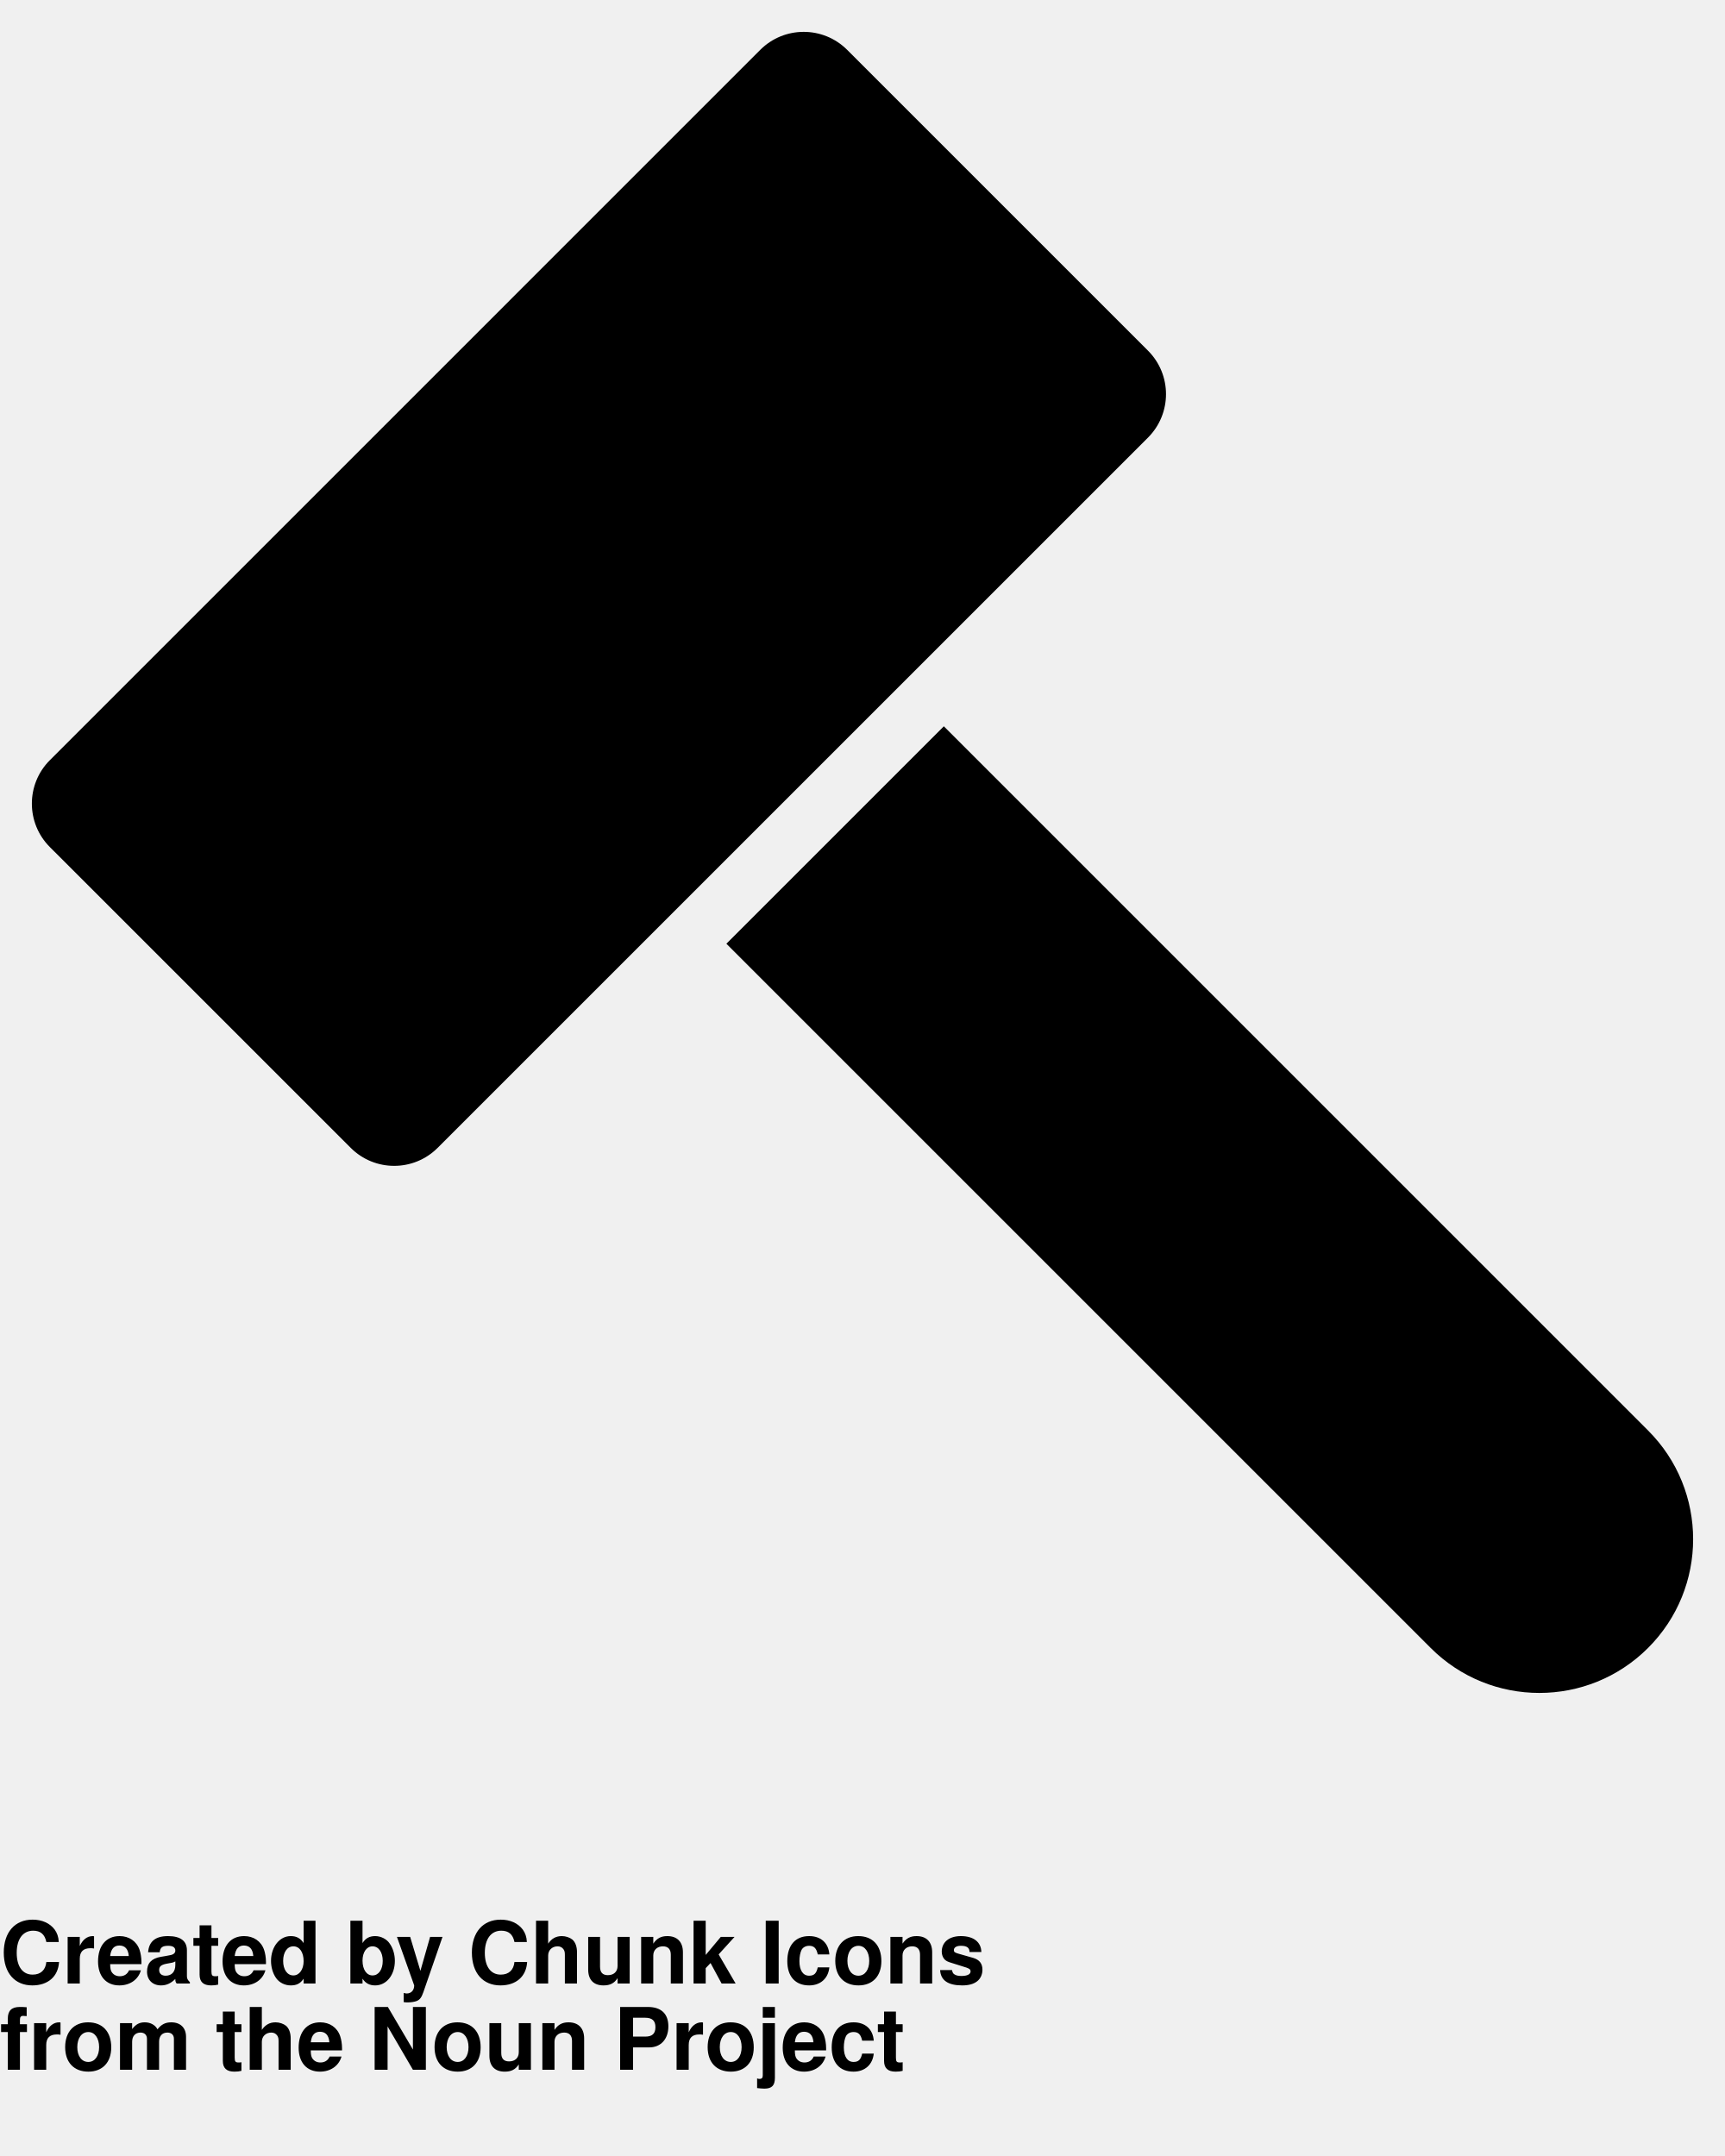
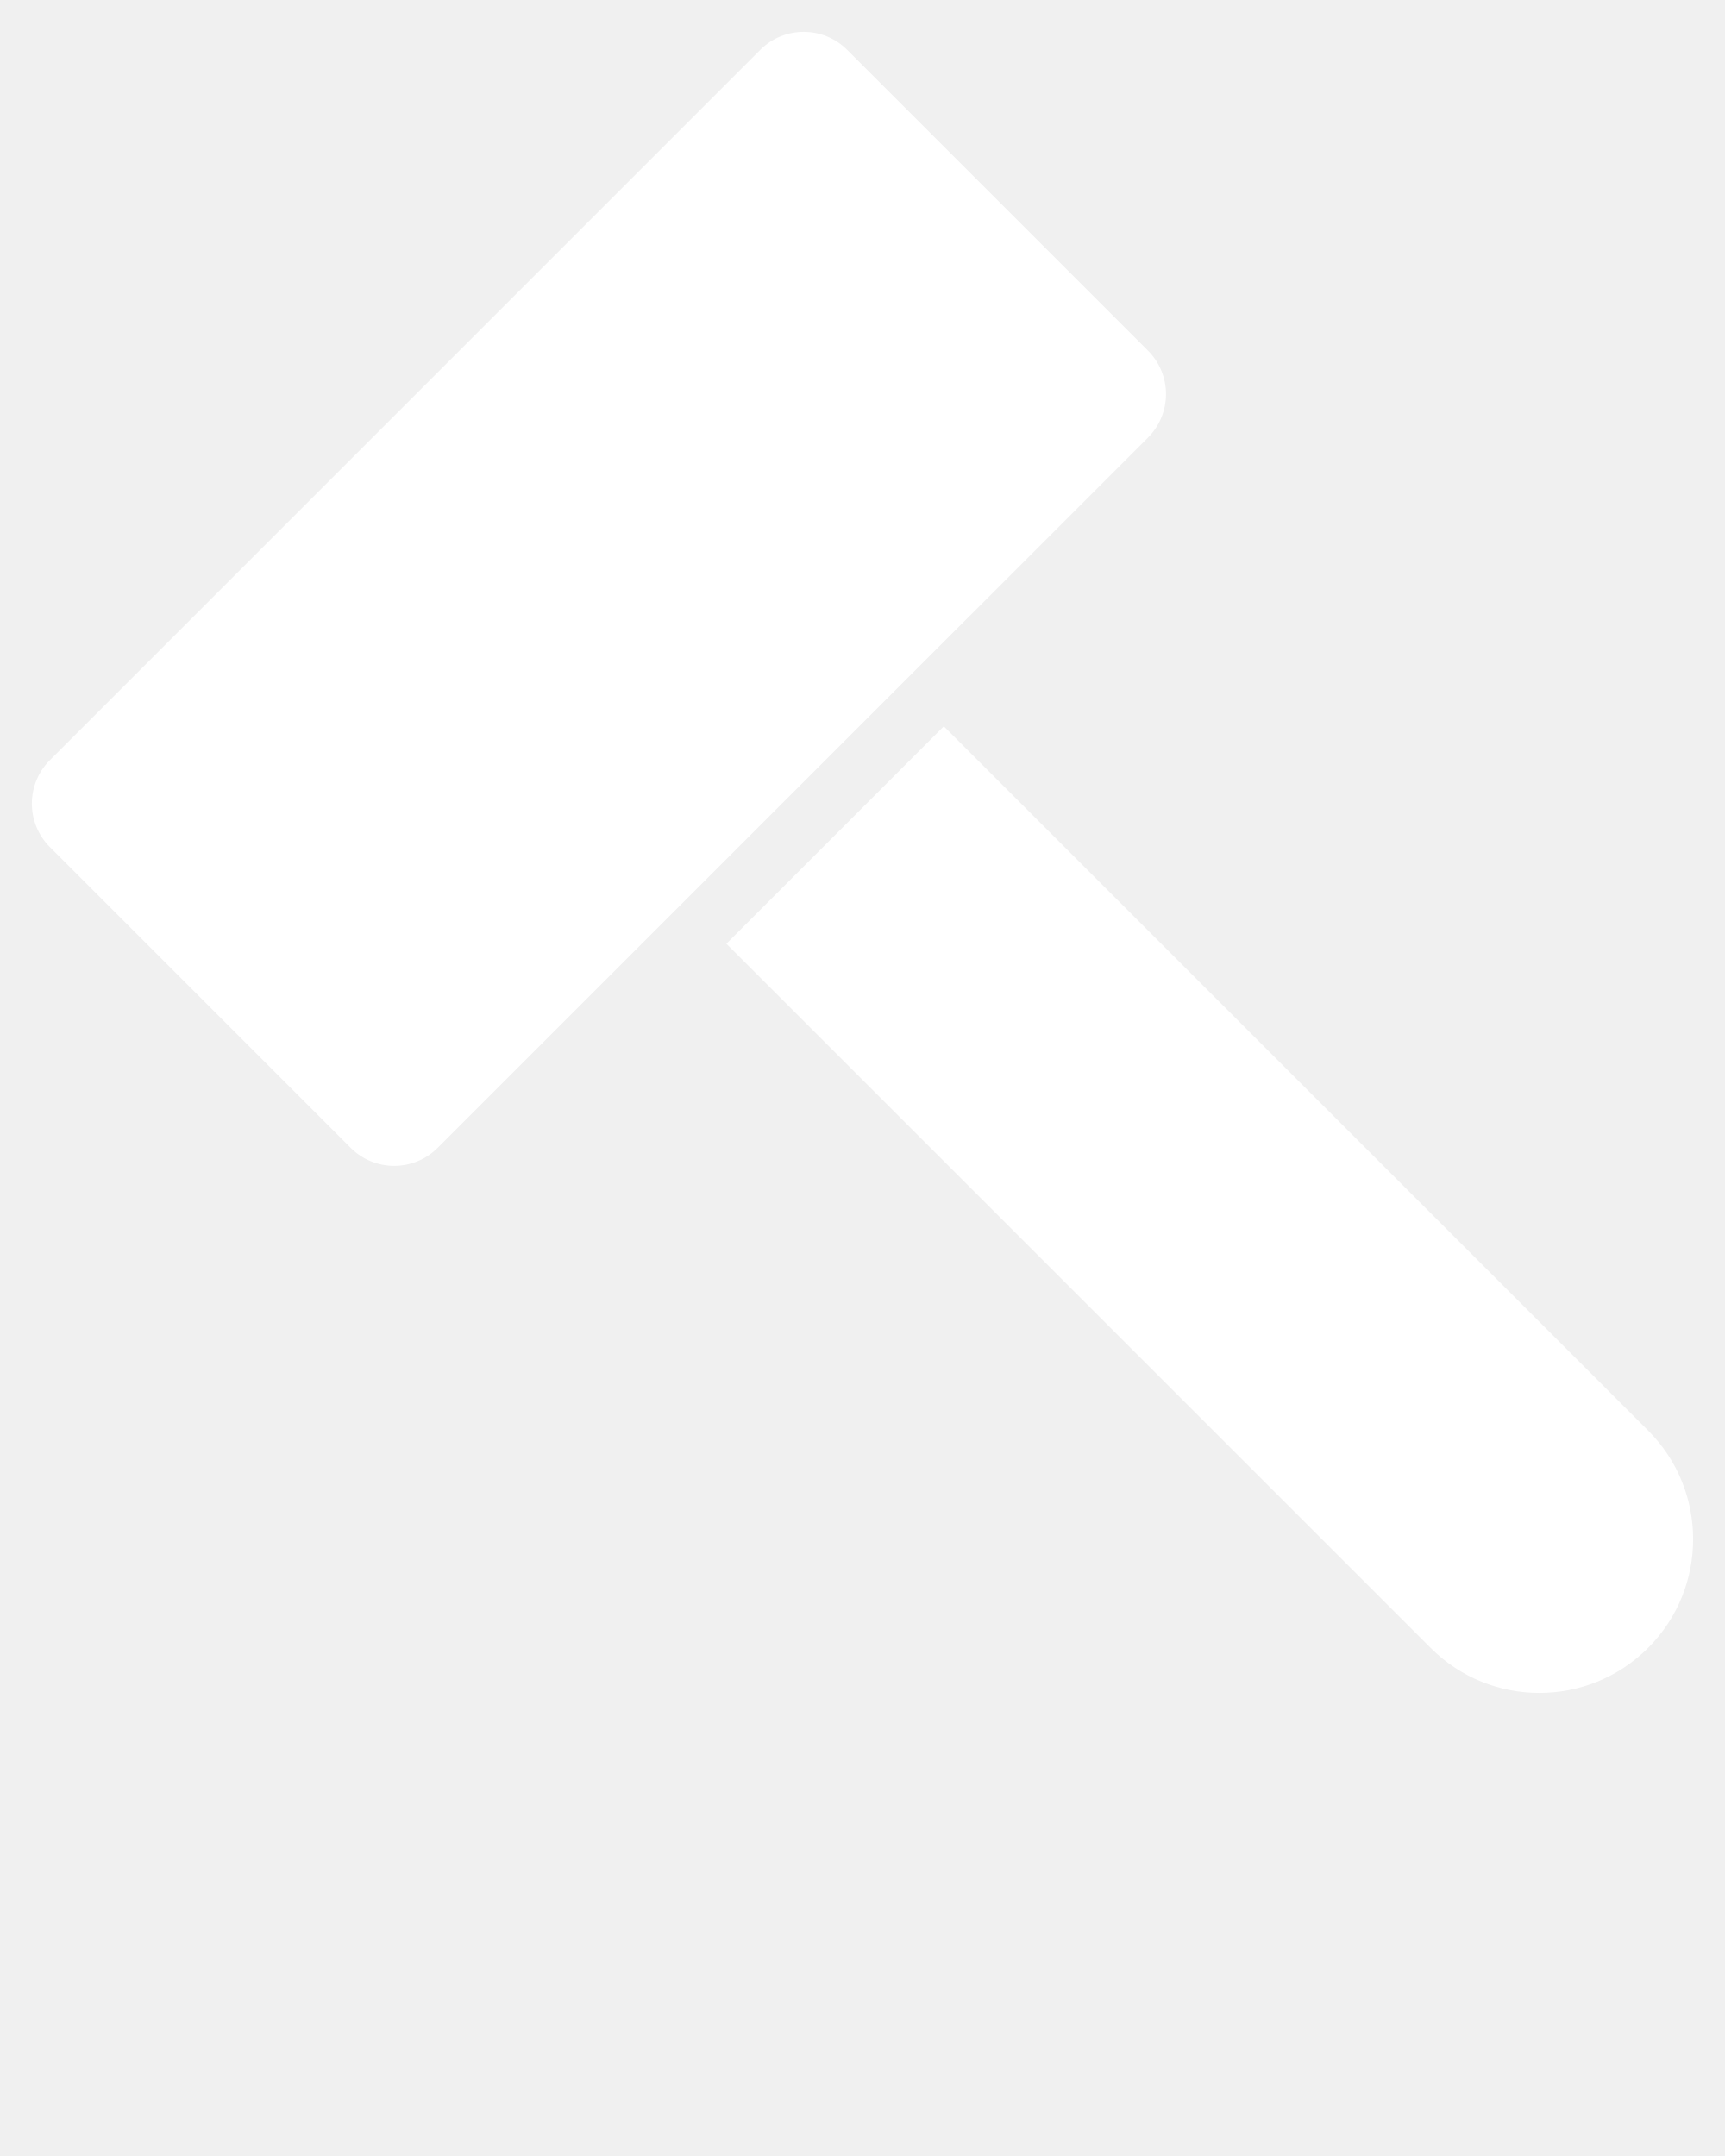
- <svg xmlns="http://www.w3.org/2000/svg" version="1.1" x="0px" y="0px" viewBox="0 0 100 125" enable-background="new 0 0 100 100" xml:space="preserve">
+ <svg xmlns="http://www.w3.org/2000/svg" version="1.1" fill="white" x="0px" y="0px" viewBox="0 0 100 125" enable-background="new 0 0 100 100" xml:space="preserve">
  <path d="M66.55,20.33L49.113,2.892c-1.393-1.393-3.65-1.393-5.042,0L2.893,44.071c-1.394,1.392-1.394,3.649,0,5.042L20.33,66.549  c1.393,1.393,3.649,1.393,5.041,0L66.55,25.372C67.942,23.978,67.942,21.722,66.55,20.33z M95.542,82.938L54.715,42.109  L42.109,54.715l40.828,40.828c3.479,3.48,9.123,3.48,12.604,0C99.023,92.061,99.023,86.416,95.542,82.938z" />
-   <text x="0" y="115" fill="#000000" font-size="5px" font-weight="bold" font-family="'Helvetica Neue', Helvetica, Arial-Unicode, Arial, Sans-serif">Created by Chunk Icons</text>
-   <text x="0" y="120" fill="#000000" font-size="5px" font-weight="bold" font-family="'Helvetica Neue', Helvetica, Arial-Unicode, Arial, Sans-serif">from the Noun Project</text>
</svg>
